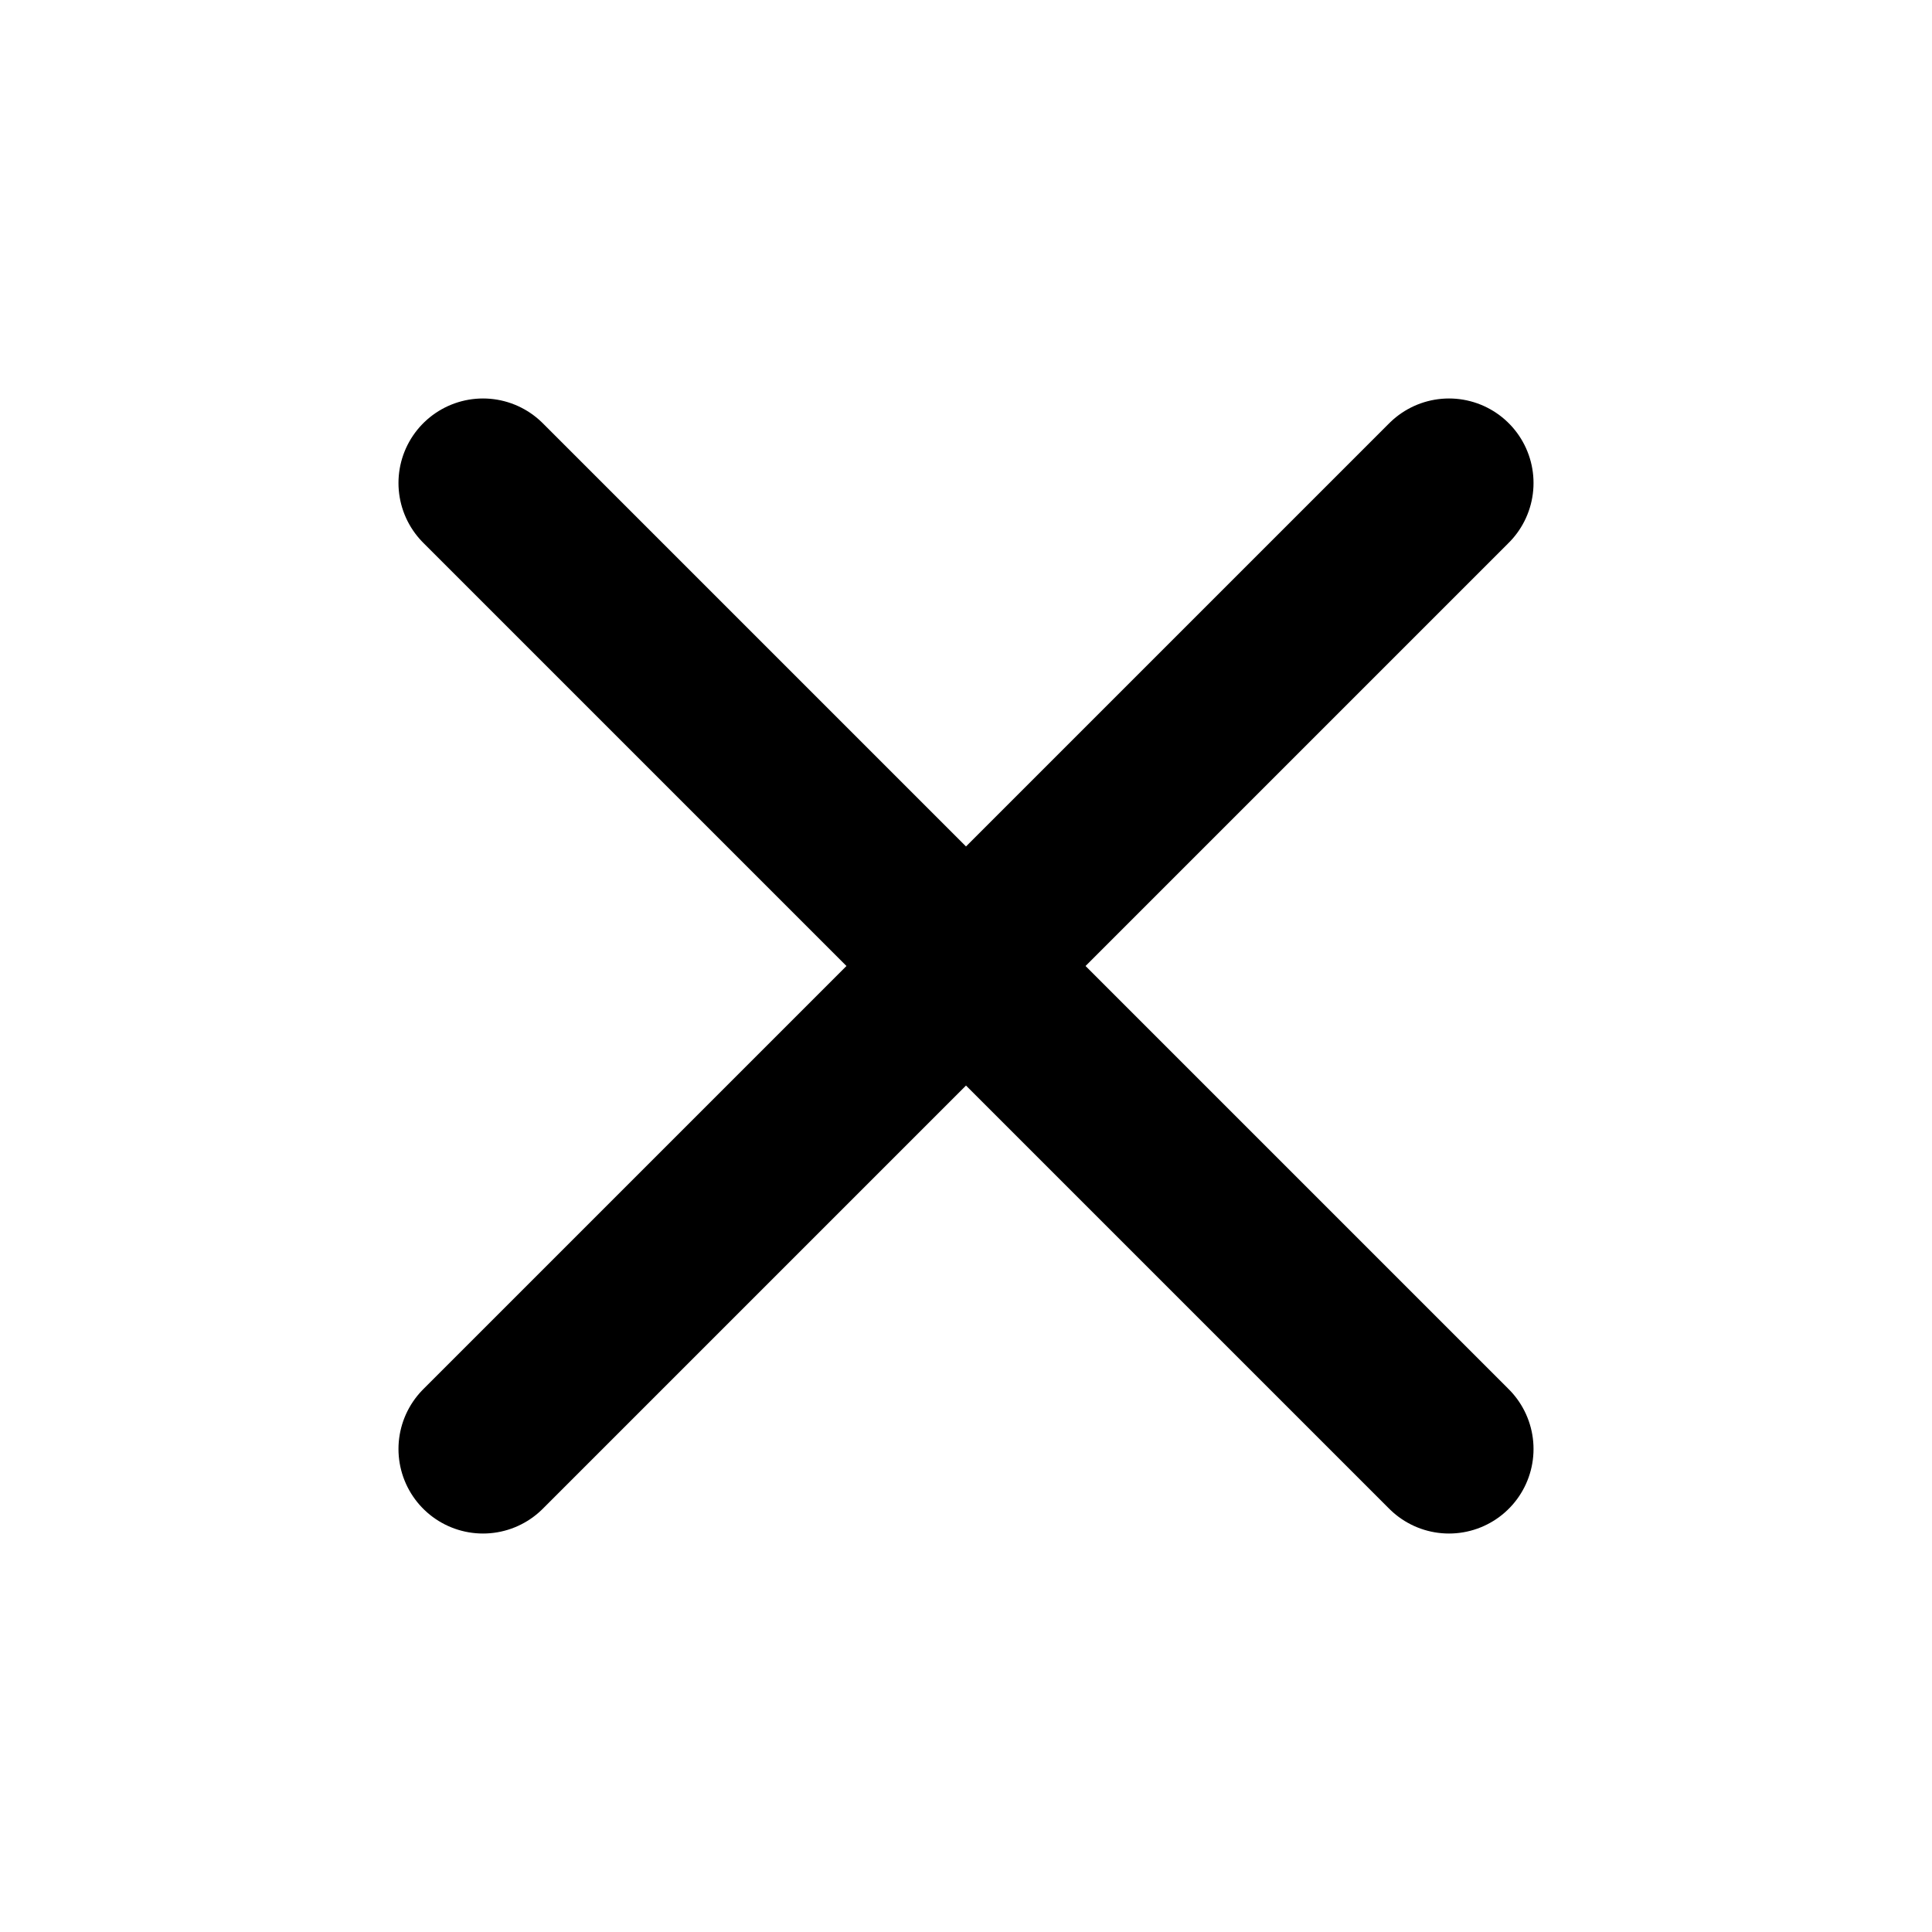
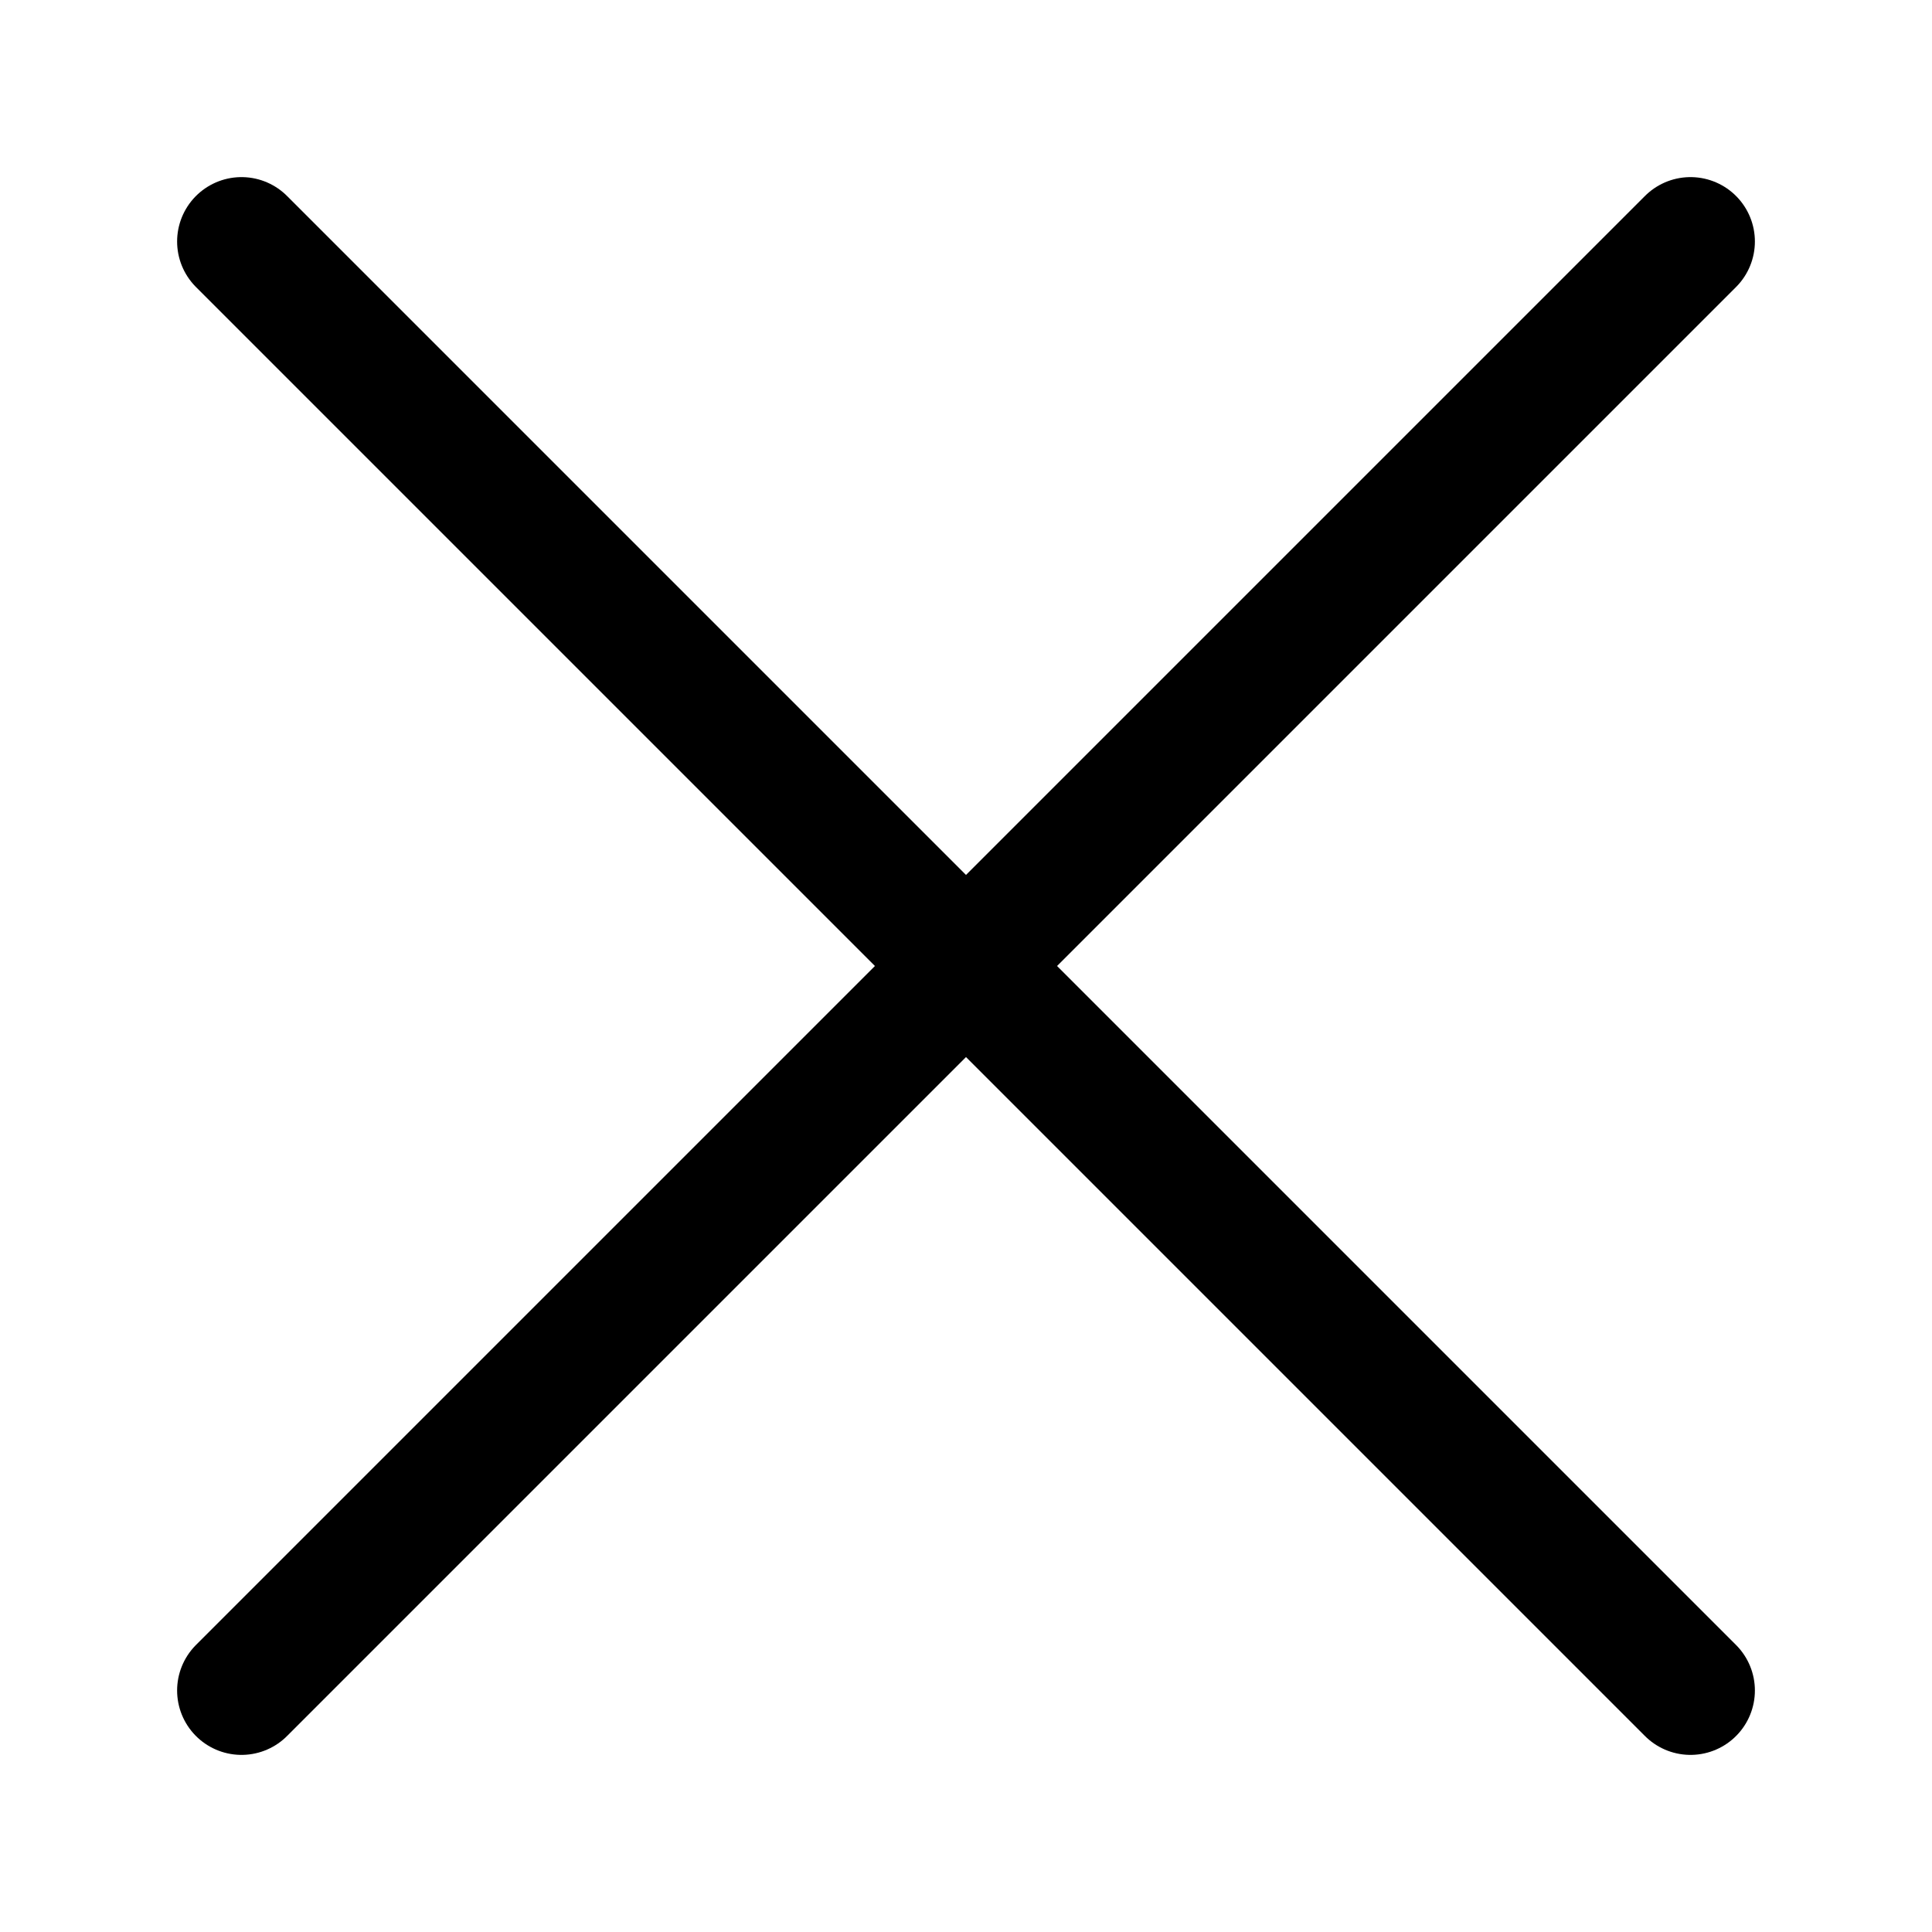
- <svg xmlns="http://www.w3.org/2000/svg" viewBox="0 0 16 16" fill="none" stroke="currentColor" stroke-width="1.4" stroke-linecap="round" stroke-linejoin="round">
-   <path d="M4 4l8 8M12 4l-8 8" />
+ <svg xmlns="http://www.w3.org/2000/svg" viewBox="0 0 24 24" preserveAspectRatio="xMidYMid meet" fill="none" stroke="currentColor" stroke-width="1.6" stroke-linecap="round" stroke-linejoin="round">
+   <g transform="translate(12 12) scale(2.25) translate(-8 -8)" stroke-width="0.711">
+     <path d="M4 4l8 8M12 4l-8 8" />
+   </g>
</svg>
